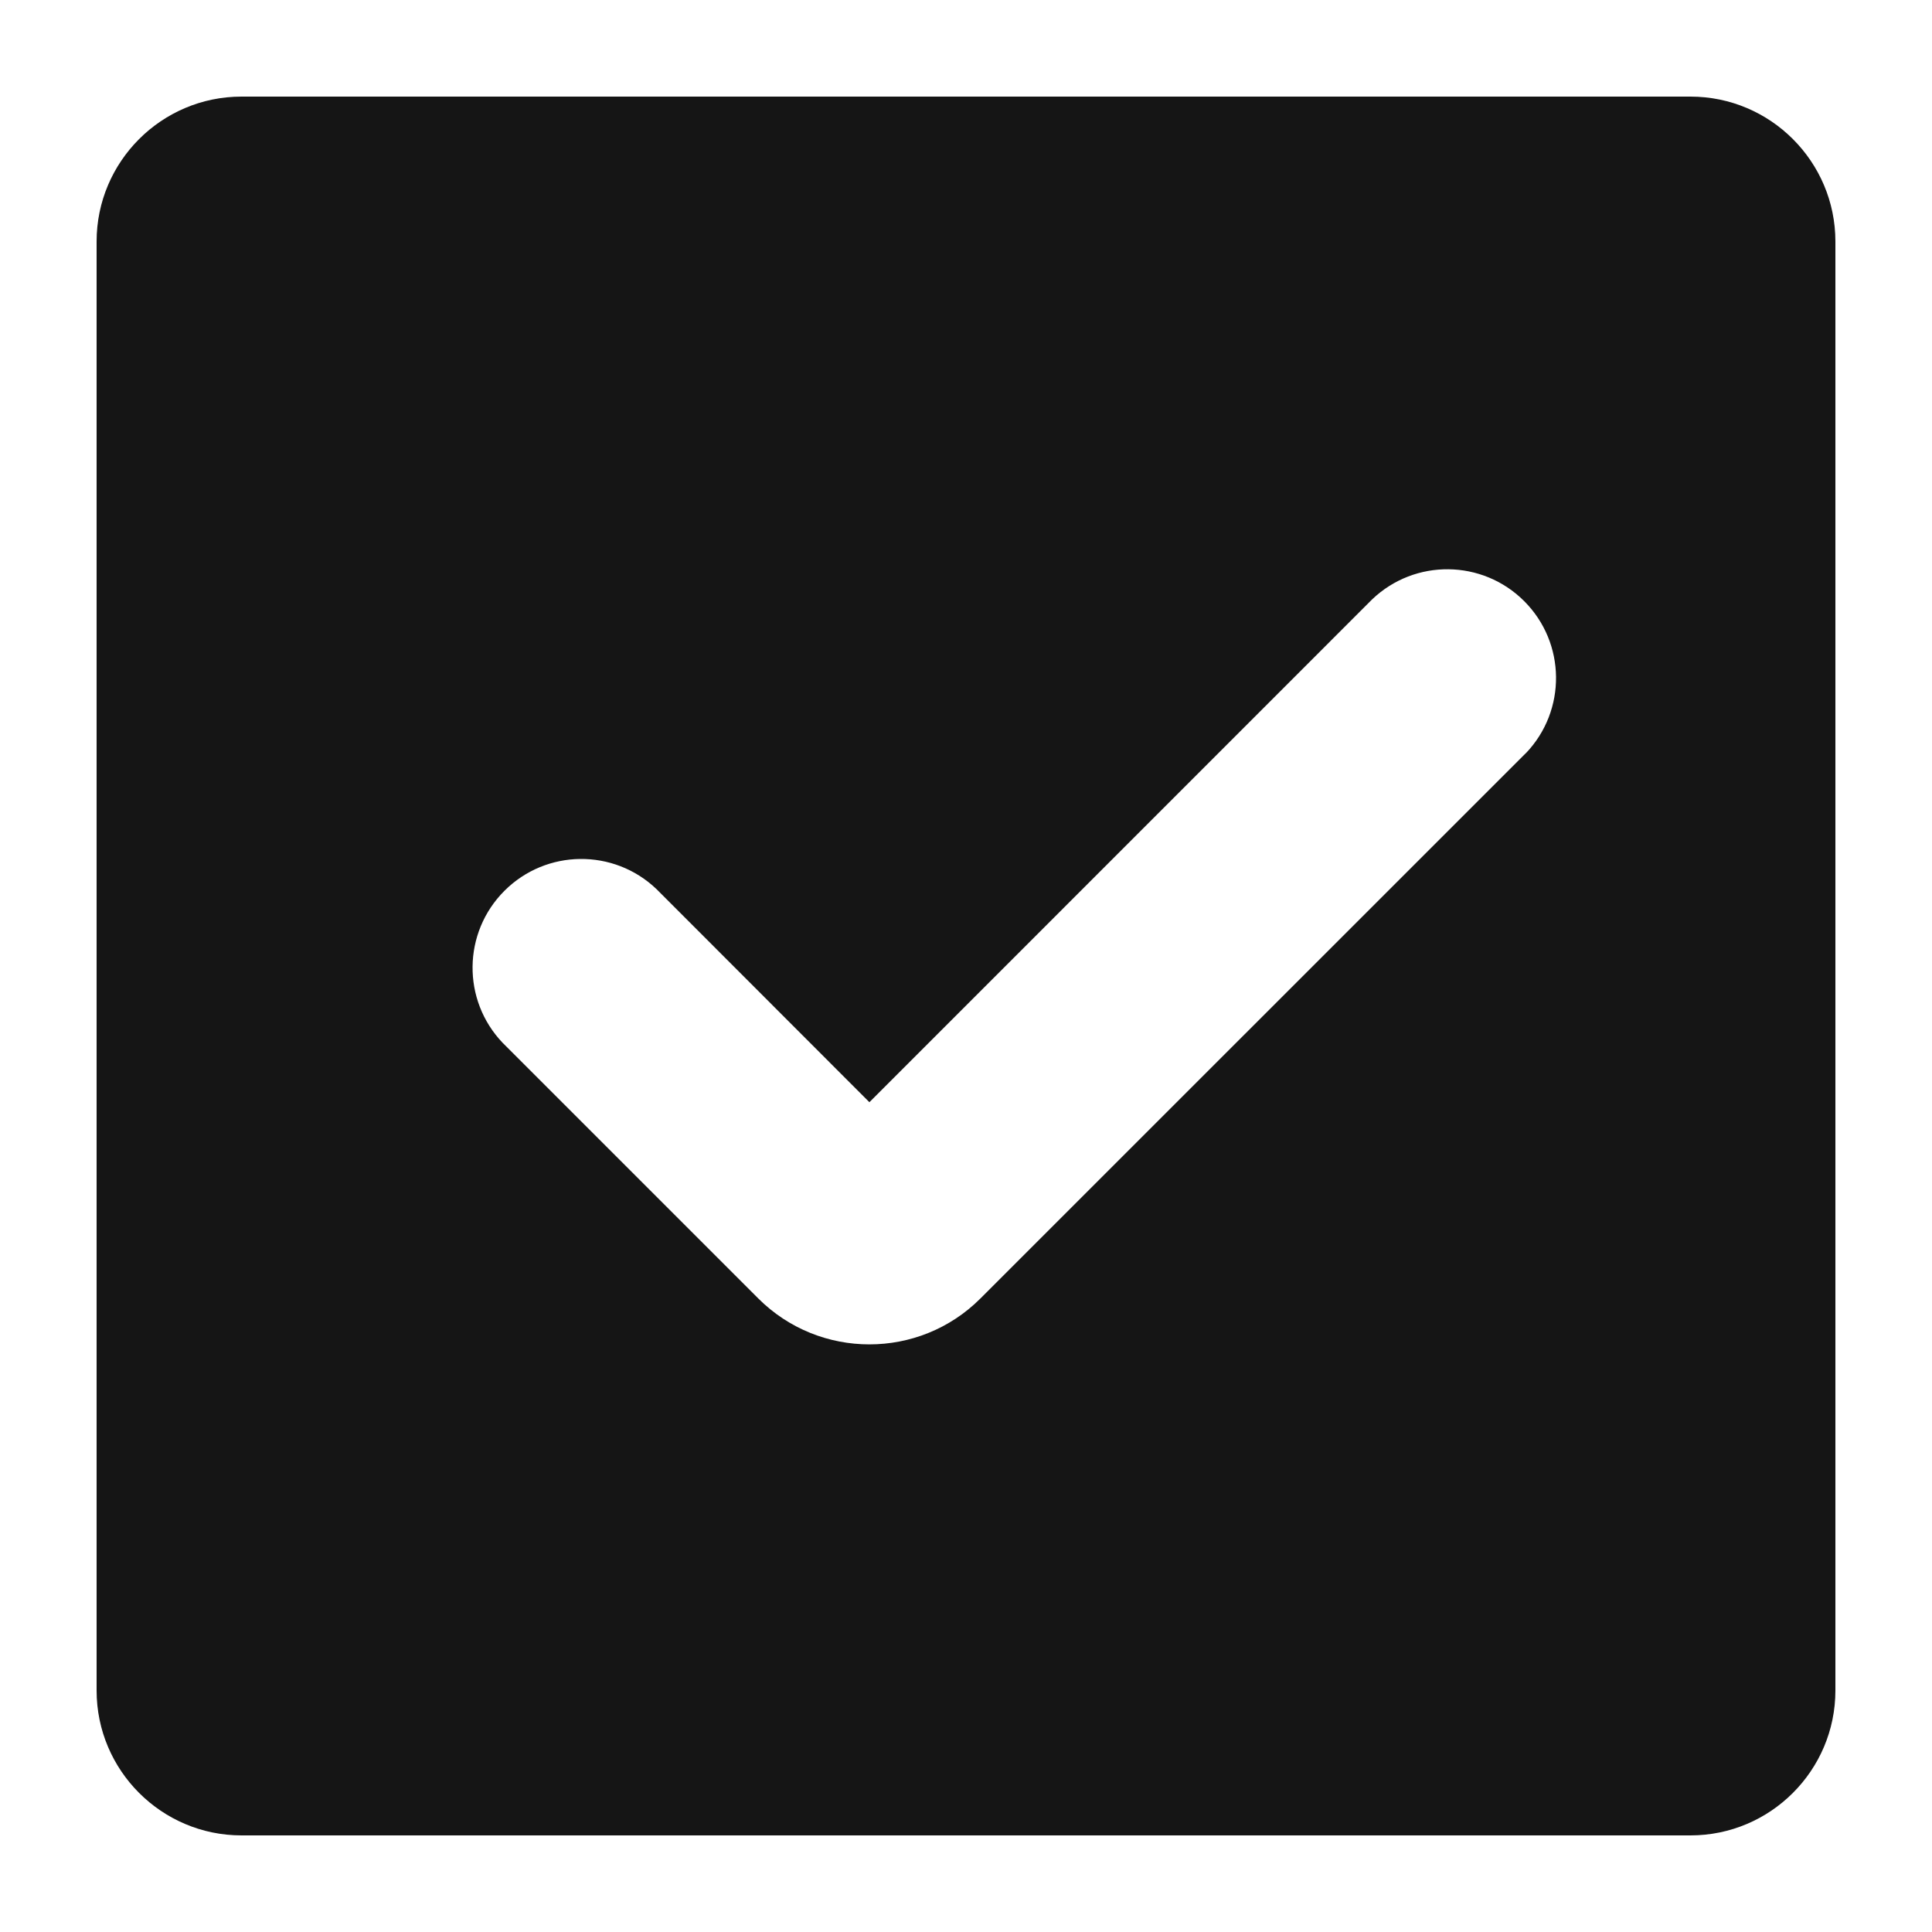
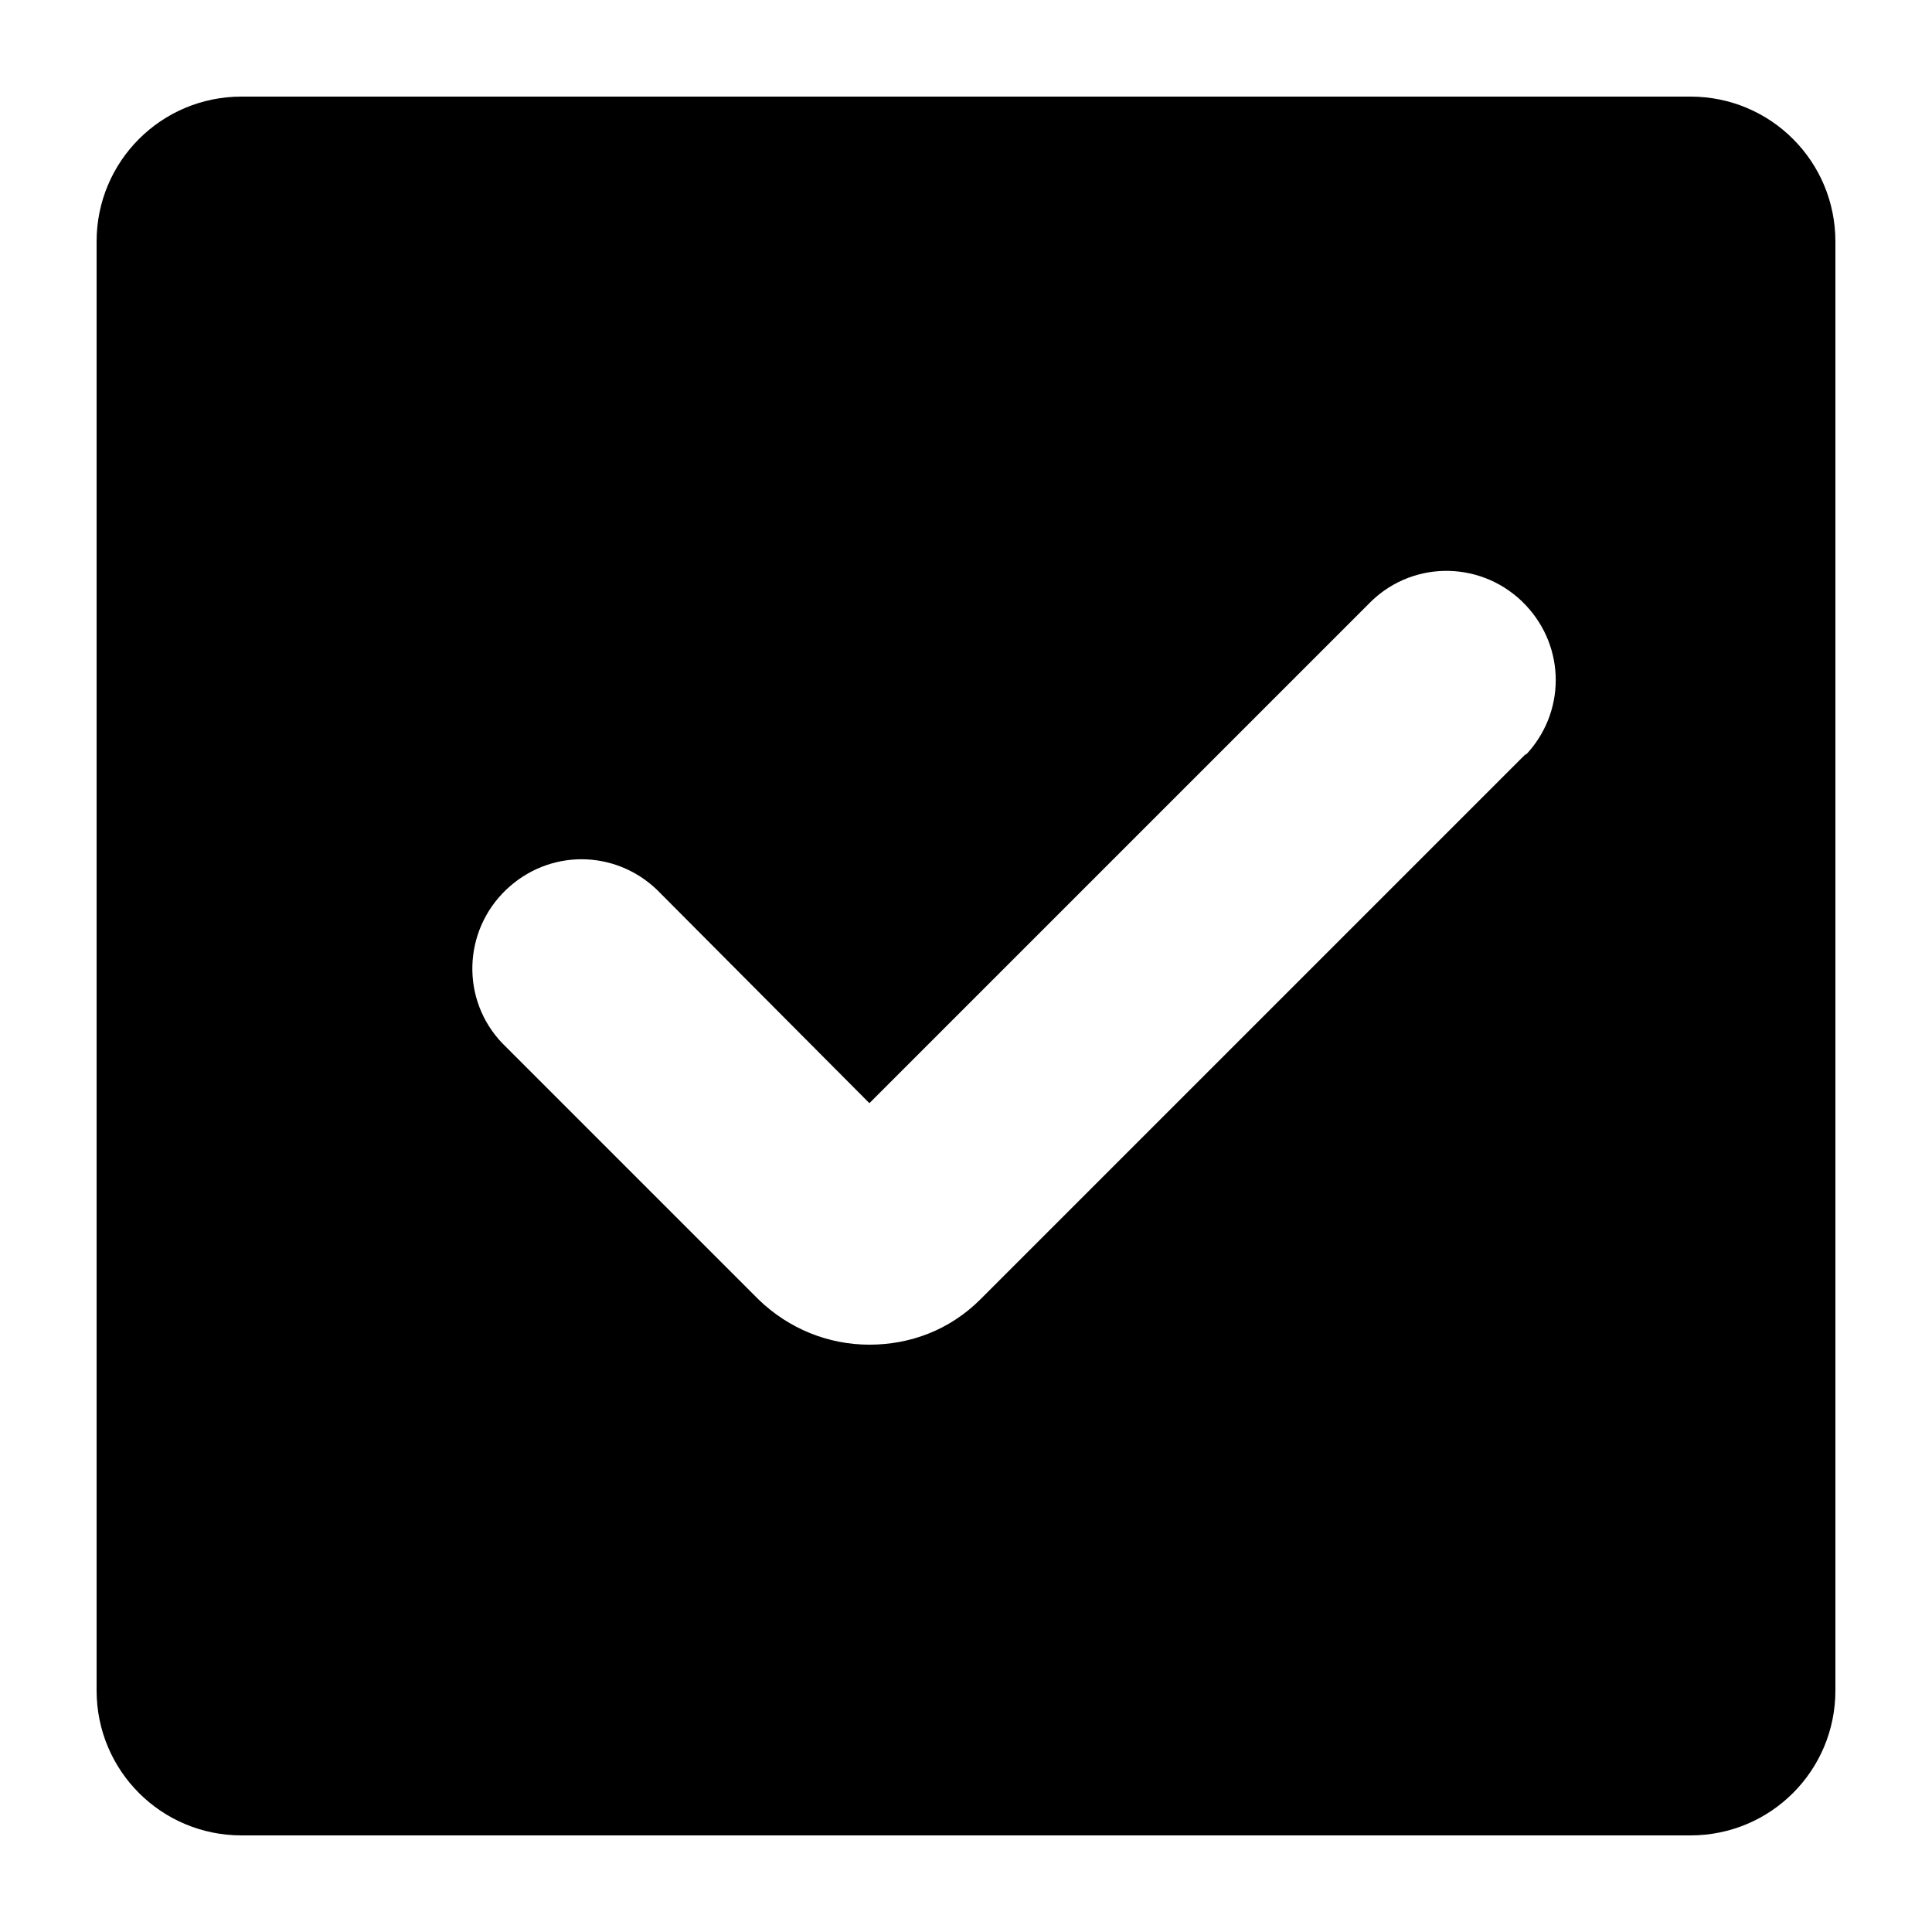
<svg xmlns="http://www.w3.org/2000/svg" viewBox="0 0 20 20">
-   <path d="M0 0h20v20H0z" fill="none" />
-   <path d="M17.5 1h-15C1.673 1 1 1.673 1 2.5v15c0 .827.673 1.5 1.5 1.5h15c.827 0 1.5-.673 1.5-1.5v-15c0-.827-.673-1.5-1.5-1.5Zm-1.704 6.796-5.647 5.646c-.317.317-.733.475-1.149.475s-.832-.158-1.15-.475l-2.646-2.646a1.126 1.126 0 0 1 1.592-1.592L9 11.41l5.204-5.205a1.126 1.126 0 0 1 1.592 1.592Z" fill="#151515" />
+   <path d="M17.5 1h-15C1.67 1 1 1.67 1 2.5v15c0 .83.67 1.5 1.5 1.5h15c.83 0 1.5-.67 1.5-1.5v-15c0-.83-.67-1.5-1.5-1.5Zm-1.7 6.8-5.65 5.65c-.32.32-.73.47-1.15.47s-.83-.16-1.15-.47L5.2 10.8c-.43-.45-.41-1.16.04-1.59.44-.42 1.12-.42 1.56 0L9 11.42l5.2-5.2c.45-.43 1.16-.41 1.59.04.42.44.42 1.12 0 1.56Z" />
</svg>
